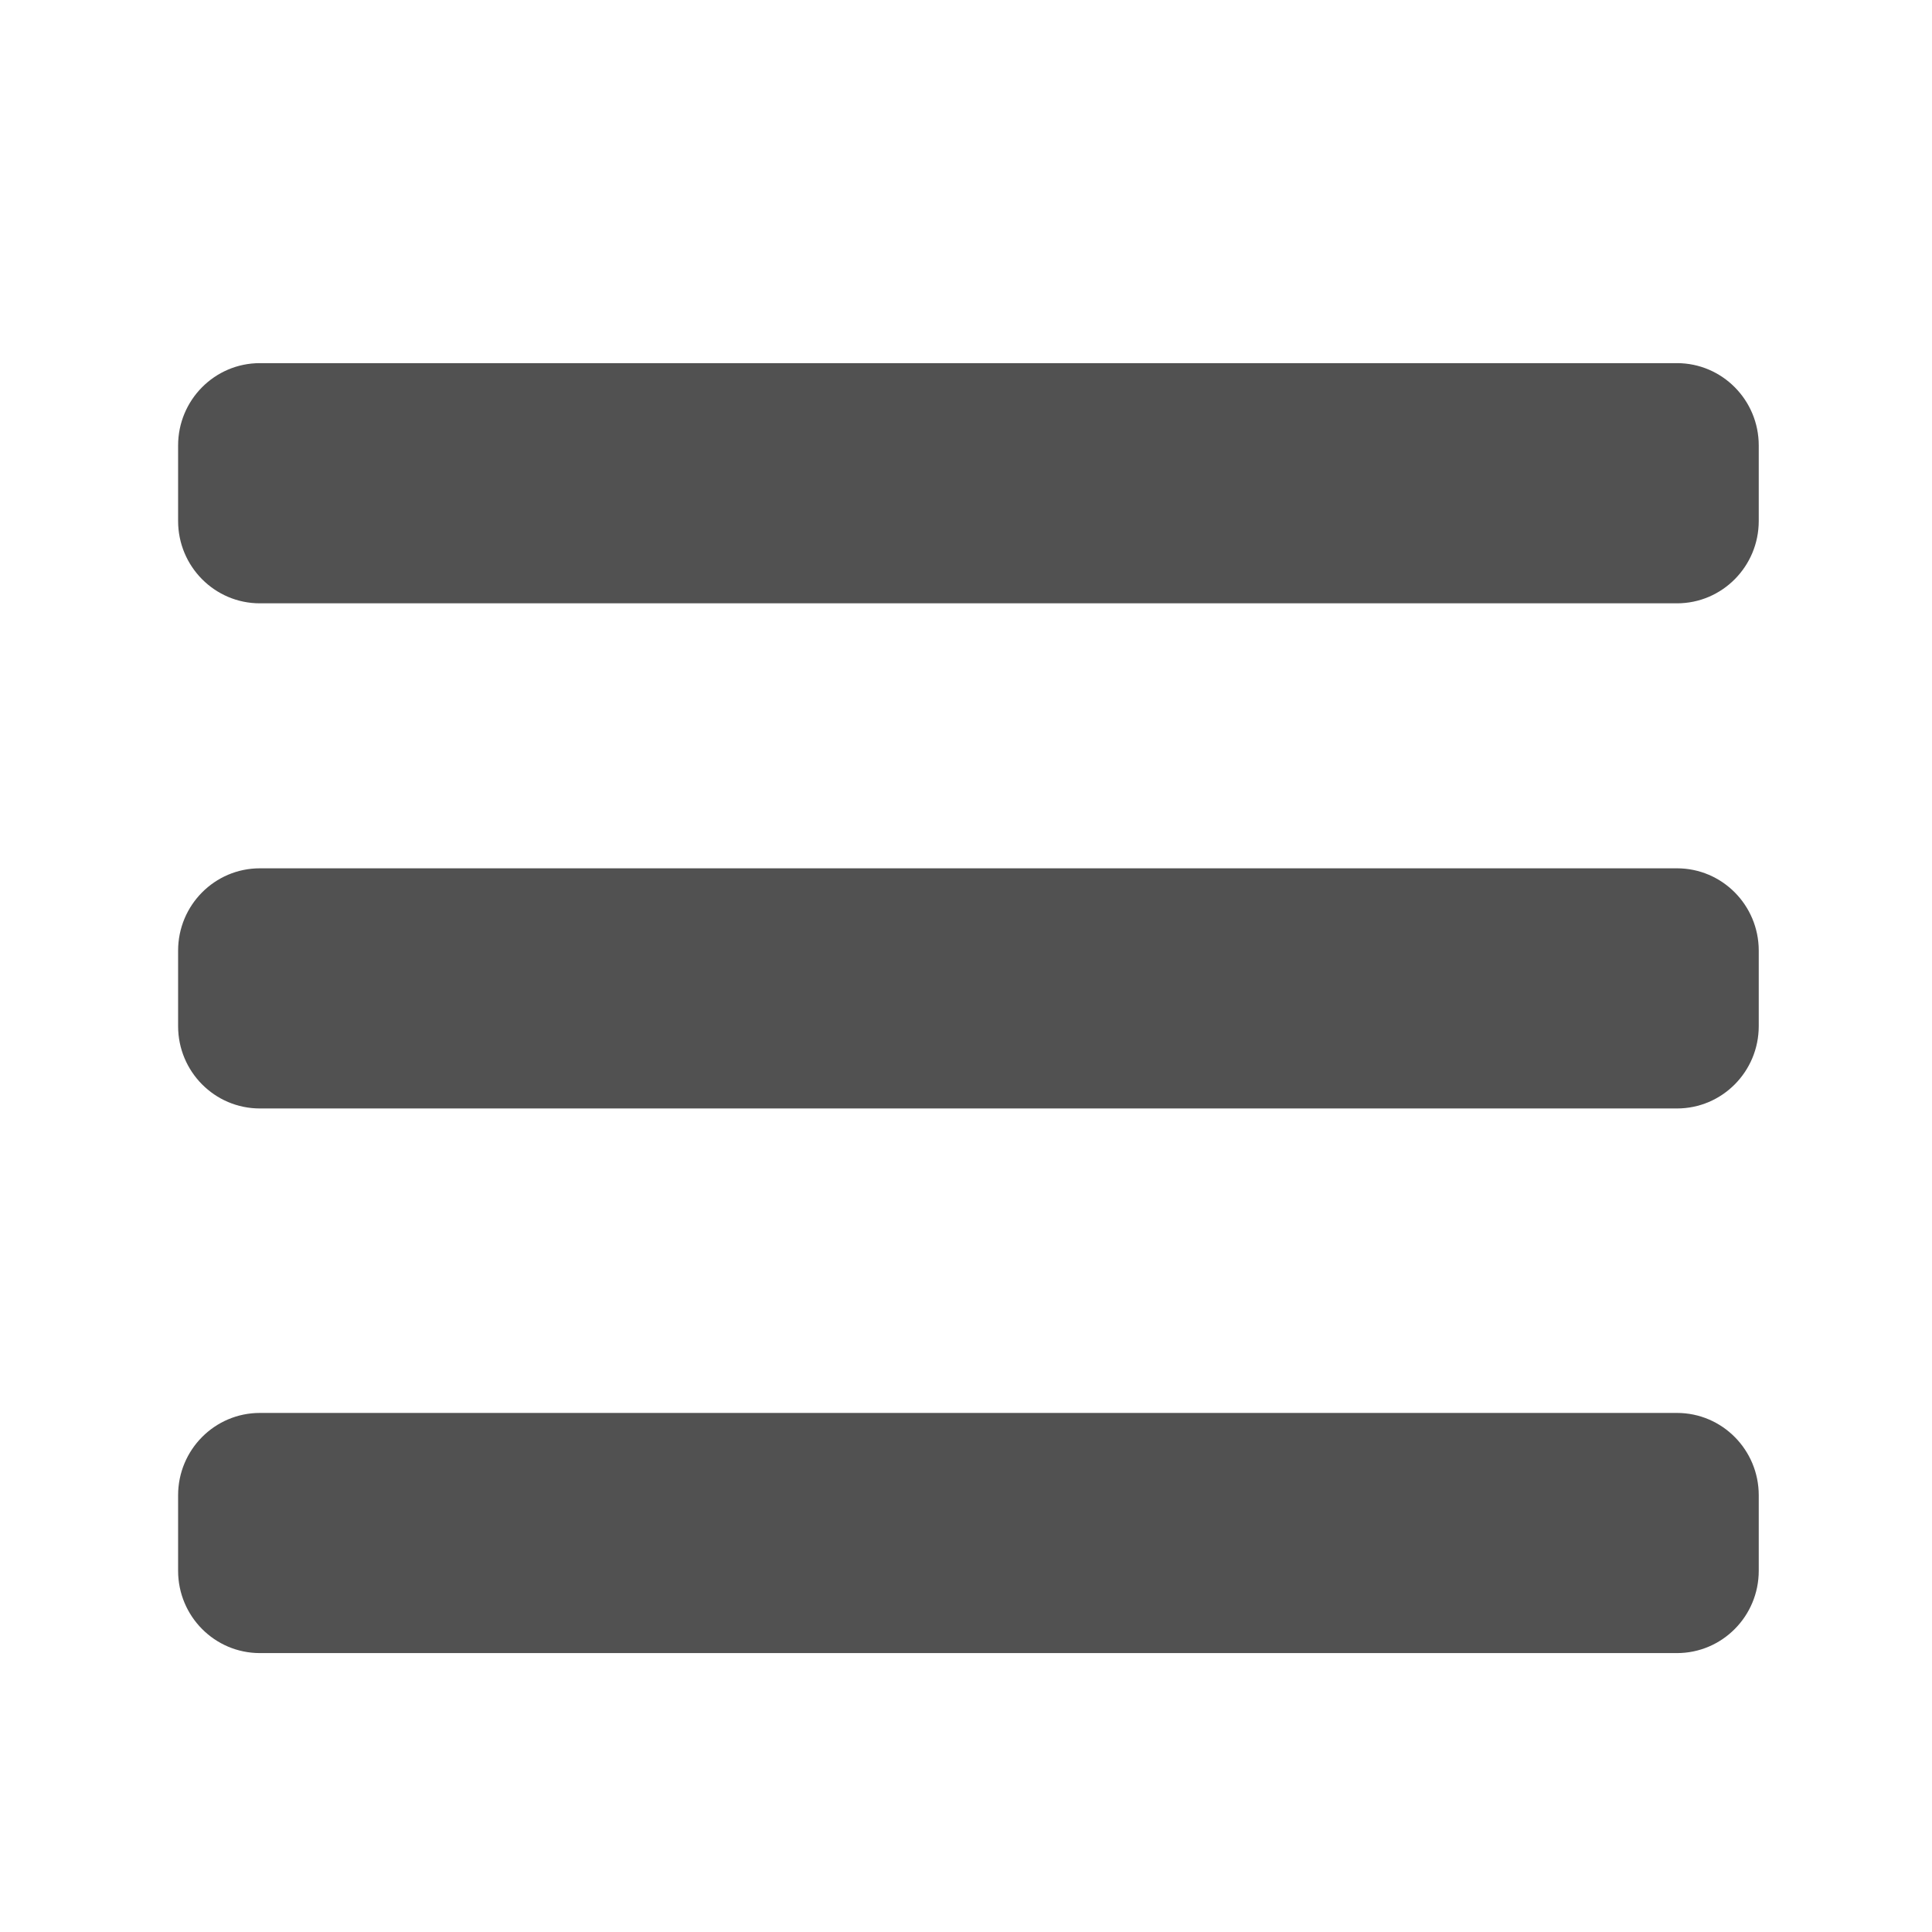
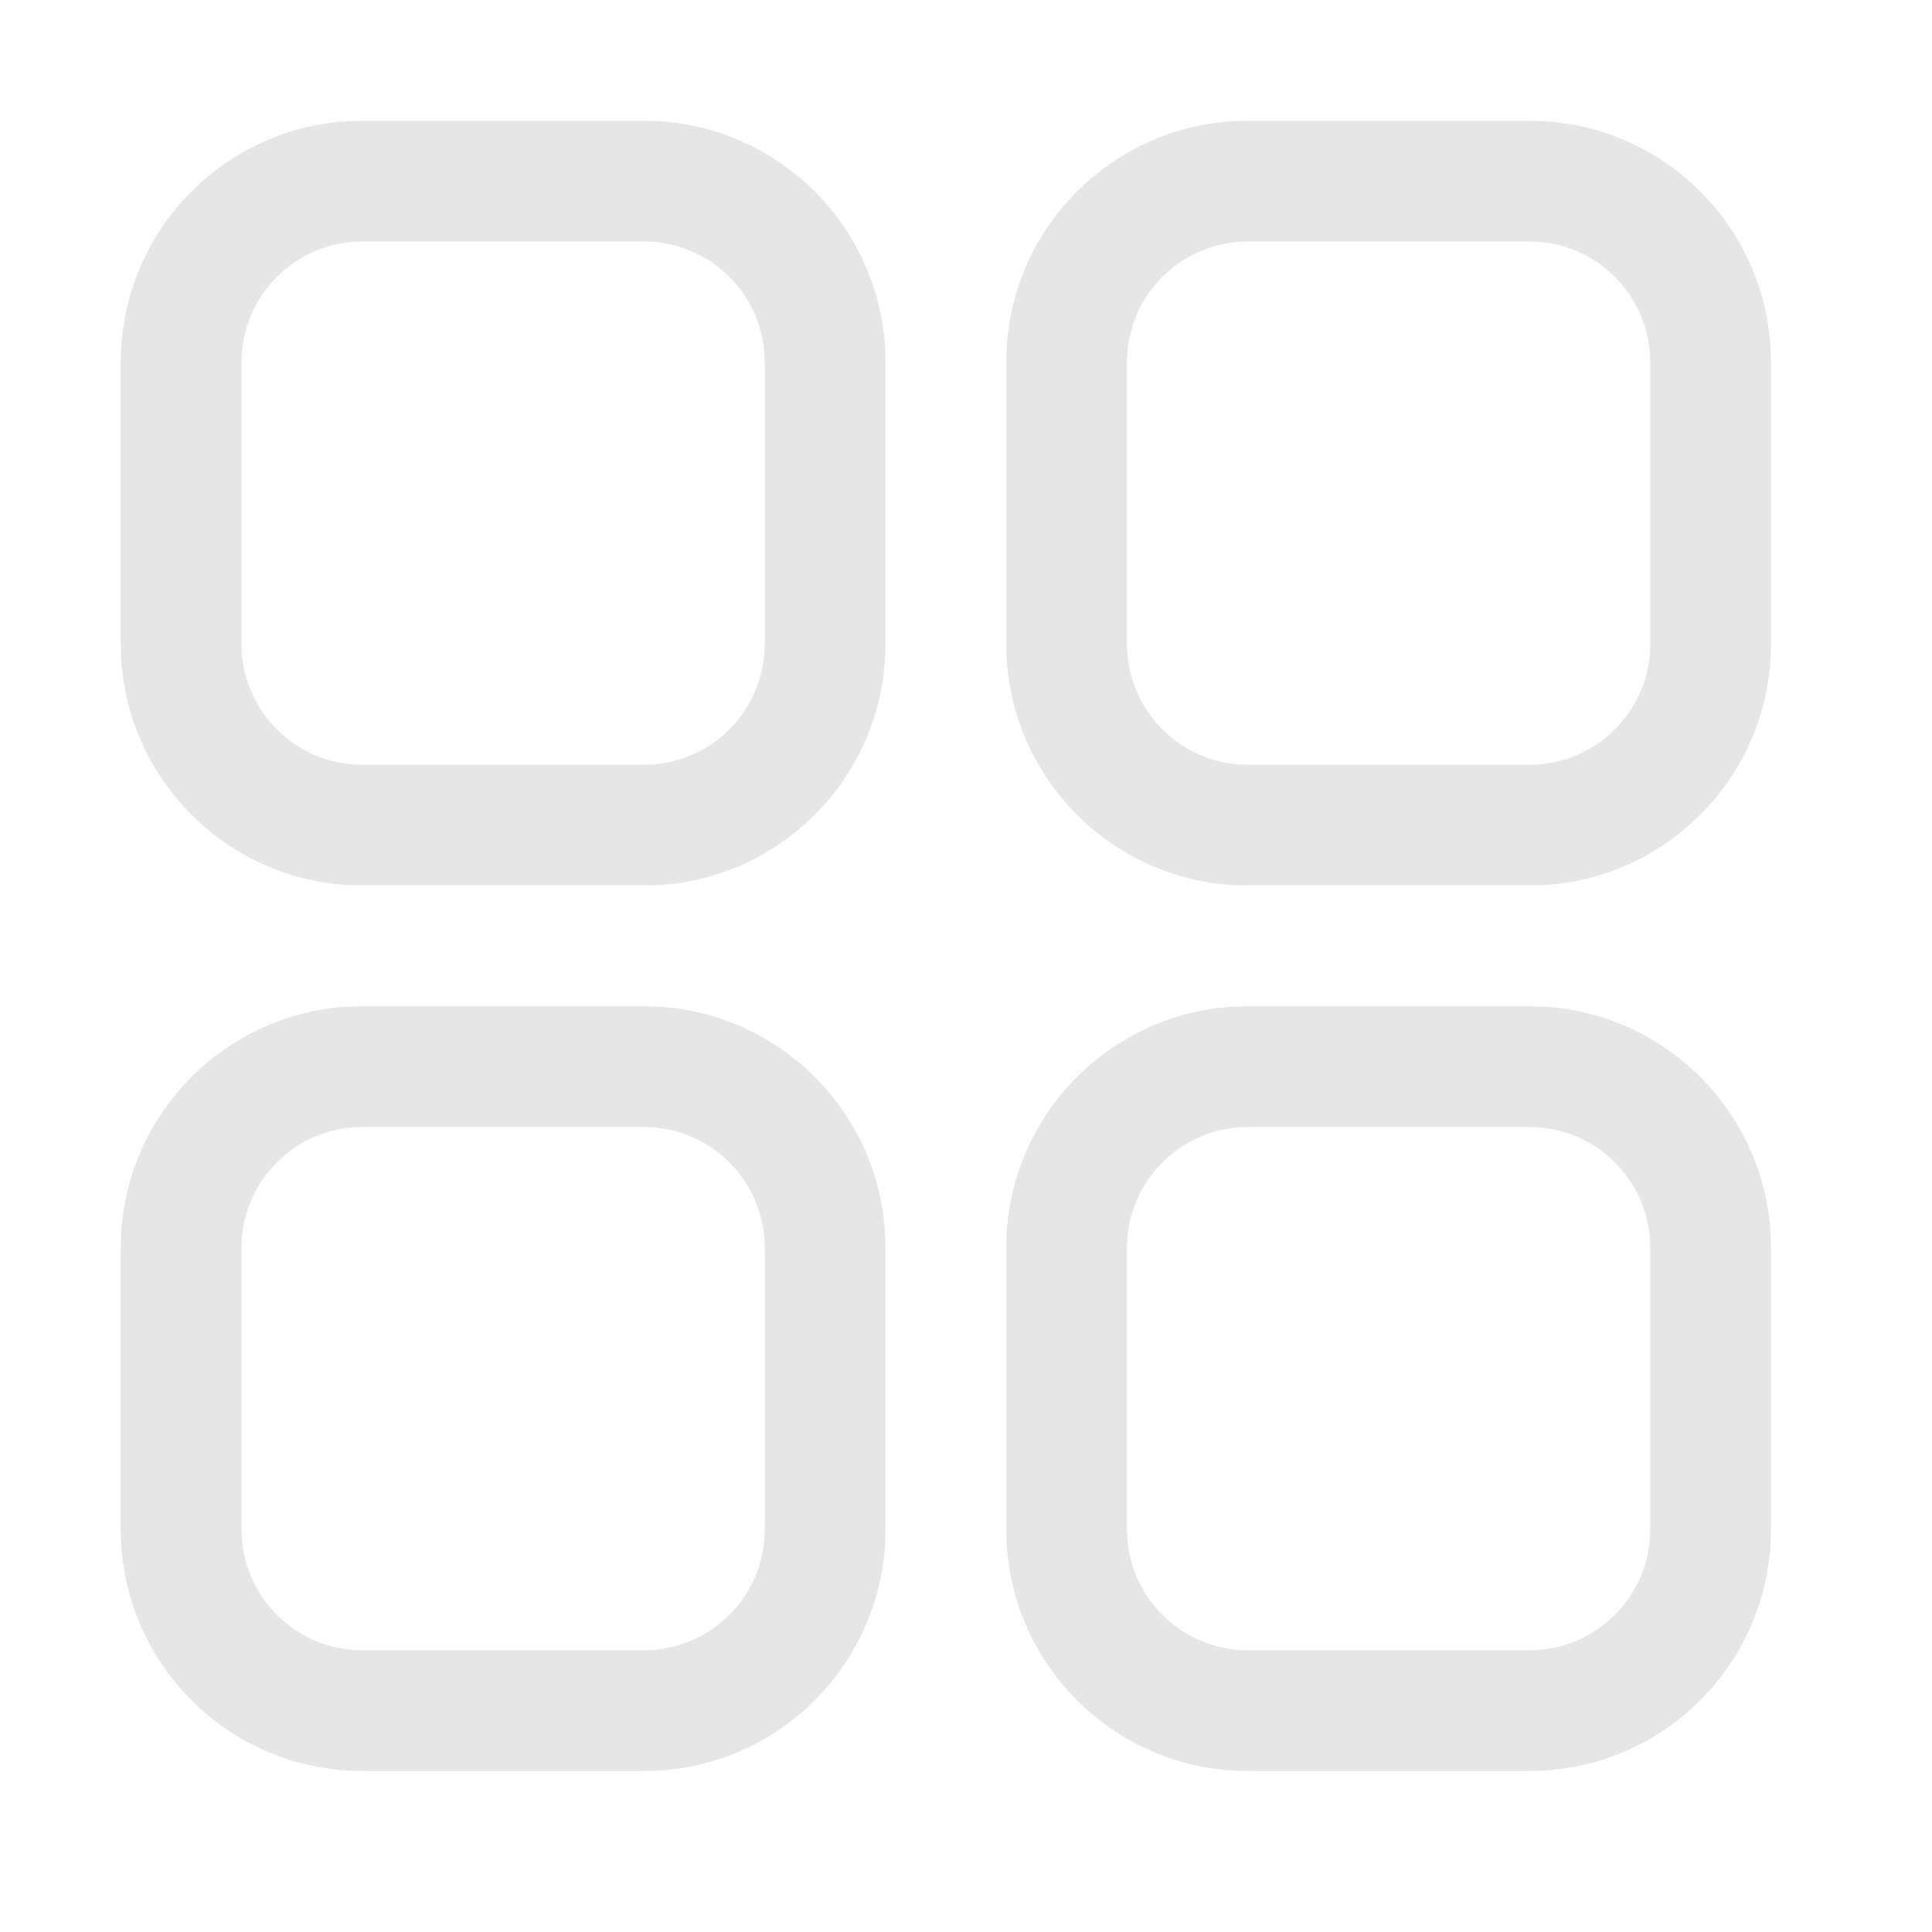
- <svg xmlns="http://www.w3.org/2000/svg" t="1666160327488" class="icon" viewBox="0 0 1024 1024" version="1.1" p-id="2566" width="20" height="20">
-   <path d="M888.838 319.775l-751.1 0c-23.944 0-43.339-19.553-43.339-43.646l0-40.012c0-24.093 19.395-43.645 43.339-43.645l751.1 0c23.923 0 43.334 19.554 43.334 43.645l0 40.012c-0.001 24.093-19.411 43.646-43.333 43.646l0 0zM888.838 587.509l-751.1 0c-23.944 0-43.339-19.533-43.339-43.64l0-39.998c0-24.115 19.395-43.647 43.339-43.647l751.1 0c23.923 0 43.334 19.533 43.334 43.647l0 39.998c-0.001 24.107-19.411 43.64-43.333 43.64l0 0zM888.838 876.17l-751.1 0c-23.944 0-43.339-19.532-43.339-43.627l0-40.017c0-24.093 19.395-43.641 43.339-43.641l751.1 0c23.923 0 43.334 19.548 43.334 43.641l0 40.017c-0.001 24.094-19.411 43.627-43.333 43.627l0 0z" p-id="2567" fill="#515151" />
+ <svg xmlns="http://www.w3.org/2000/svg" t="1666428268664" class="icon" viewBox="0 0 1024 1024" version="1.1" p-id="3309" width="25" height="25">
+   <path d="M341.333 533.333a128 128 0 0 1 128 128v149.334a128 128 0 0 1-128 128H192a128 128 0 0 1-128-128V661.333a128 128 0 0 1 128-128h149.333z m469.334 0a128 128 0 0 1 128 128v149.334a128 128 0 0 1-128 128H661.333a128 128 0 0 1-128-128V661.333a128 128 0 0 1 128-128h149.334z m-469.334 64H192a64 64 0 0 0-63.893 60.246l-0.107 3.754v149.334a64 64 0 0 0 60.245 63.893l3.755 0.107h149.333a64 64 0 0 0 63.894-60.246l0.106-3.754V661.333a64 64 0 0 0-60.245-63.893l-3.755-0.107z m469.334 0H661.333a64 64 0 0 0-63.893 60.246l-0.107 3.754v149.334a64 64 0 0 0 60.246 63.893l3.754 0.107h149.334a64 64 0 0 0 63.893-60.246l0.107-3.754V661.333a64 64 0 0 0-60.246-63.893l-3.754-0.107zM341.333 64a128 128 0 0 1 128 128v149.333a128 128 0 0 1-128 128H192a128 128 0 0 1-128-128V192A128 128 0 0 1 192 64h149.333z m469.334 0a128 128 0 0 1 128 128v149.333a128 128 0 0 1-128 128H661.333a128 128 0 0 1-128-128V192a128 128 0 0 1 128-128h149.334z m-469.334 64H192a64 64 0 0 0-63.893 60.245L128 192v149.333a64 64 0 0 0 60.245 63.894l3.755 0.106h149.333a64 64 0 0 0 63.894-60.245l0.106-3.755V192a64 64 0 0 0-60.245-63.893l-3.755-0.107z m469.334 0H661.333a64 64 0 0 0-63.893 60.245l-0.107 3.755v149.333a64 64 0 0 0 60.246 63.894l3.754 0.106h149.334a64 64 0 0 0 63.893-60.245l0.107-3.755V192a64 64 0 0 0-60.246-63.893l-3.754-0.107z" p-id="3310" fill="#e6e6e6" />
</svg>
